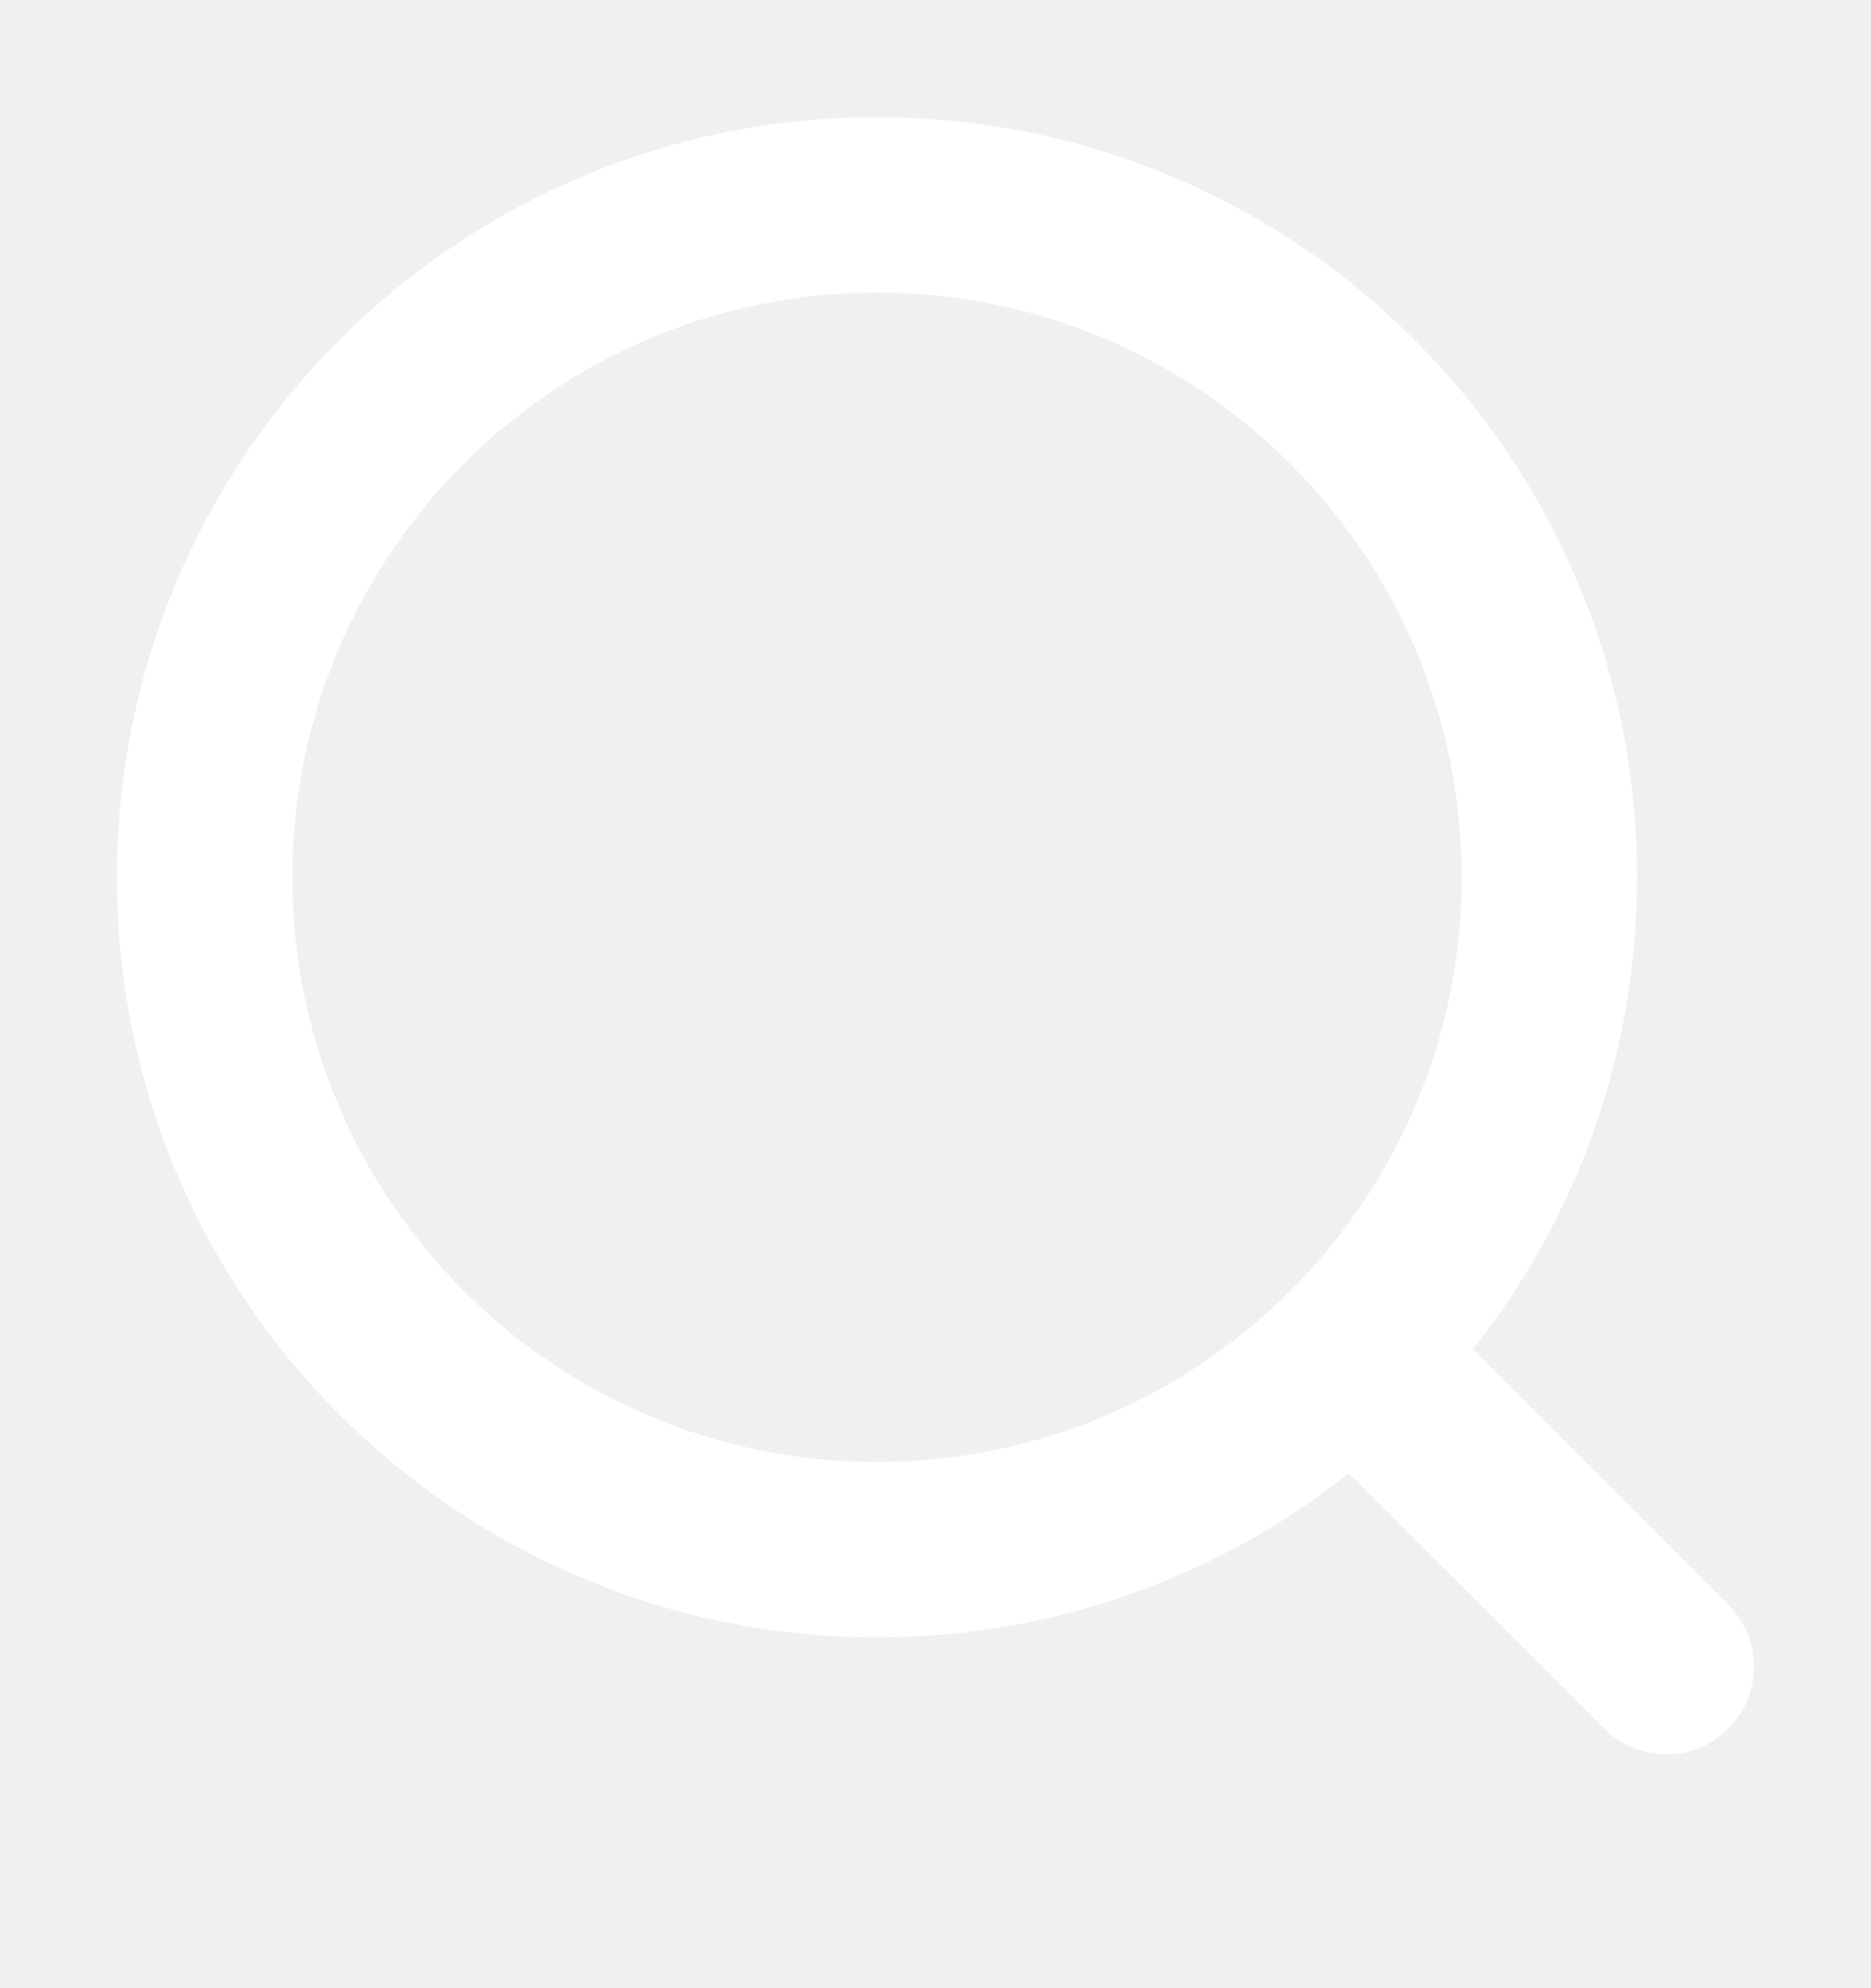
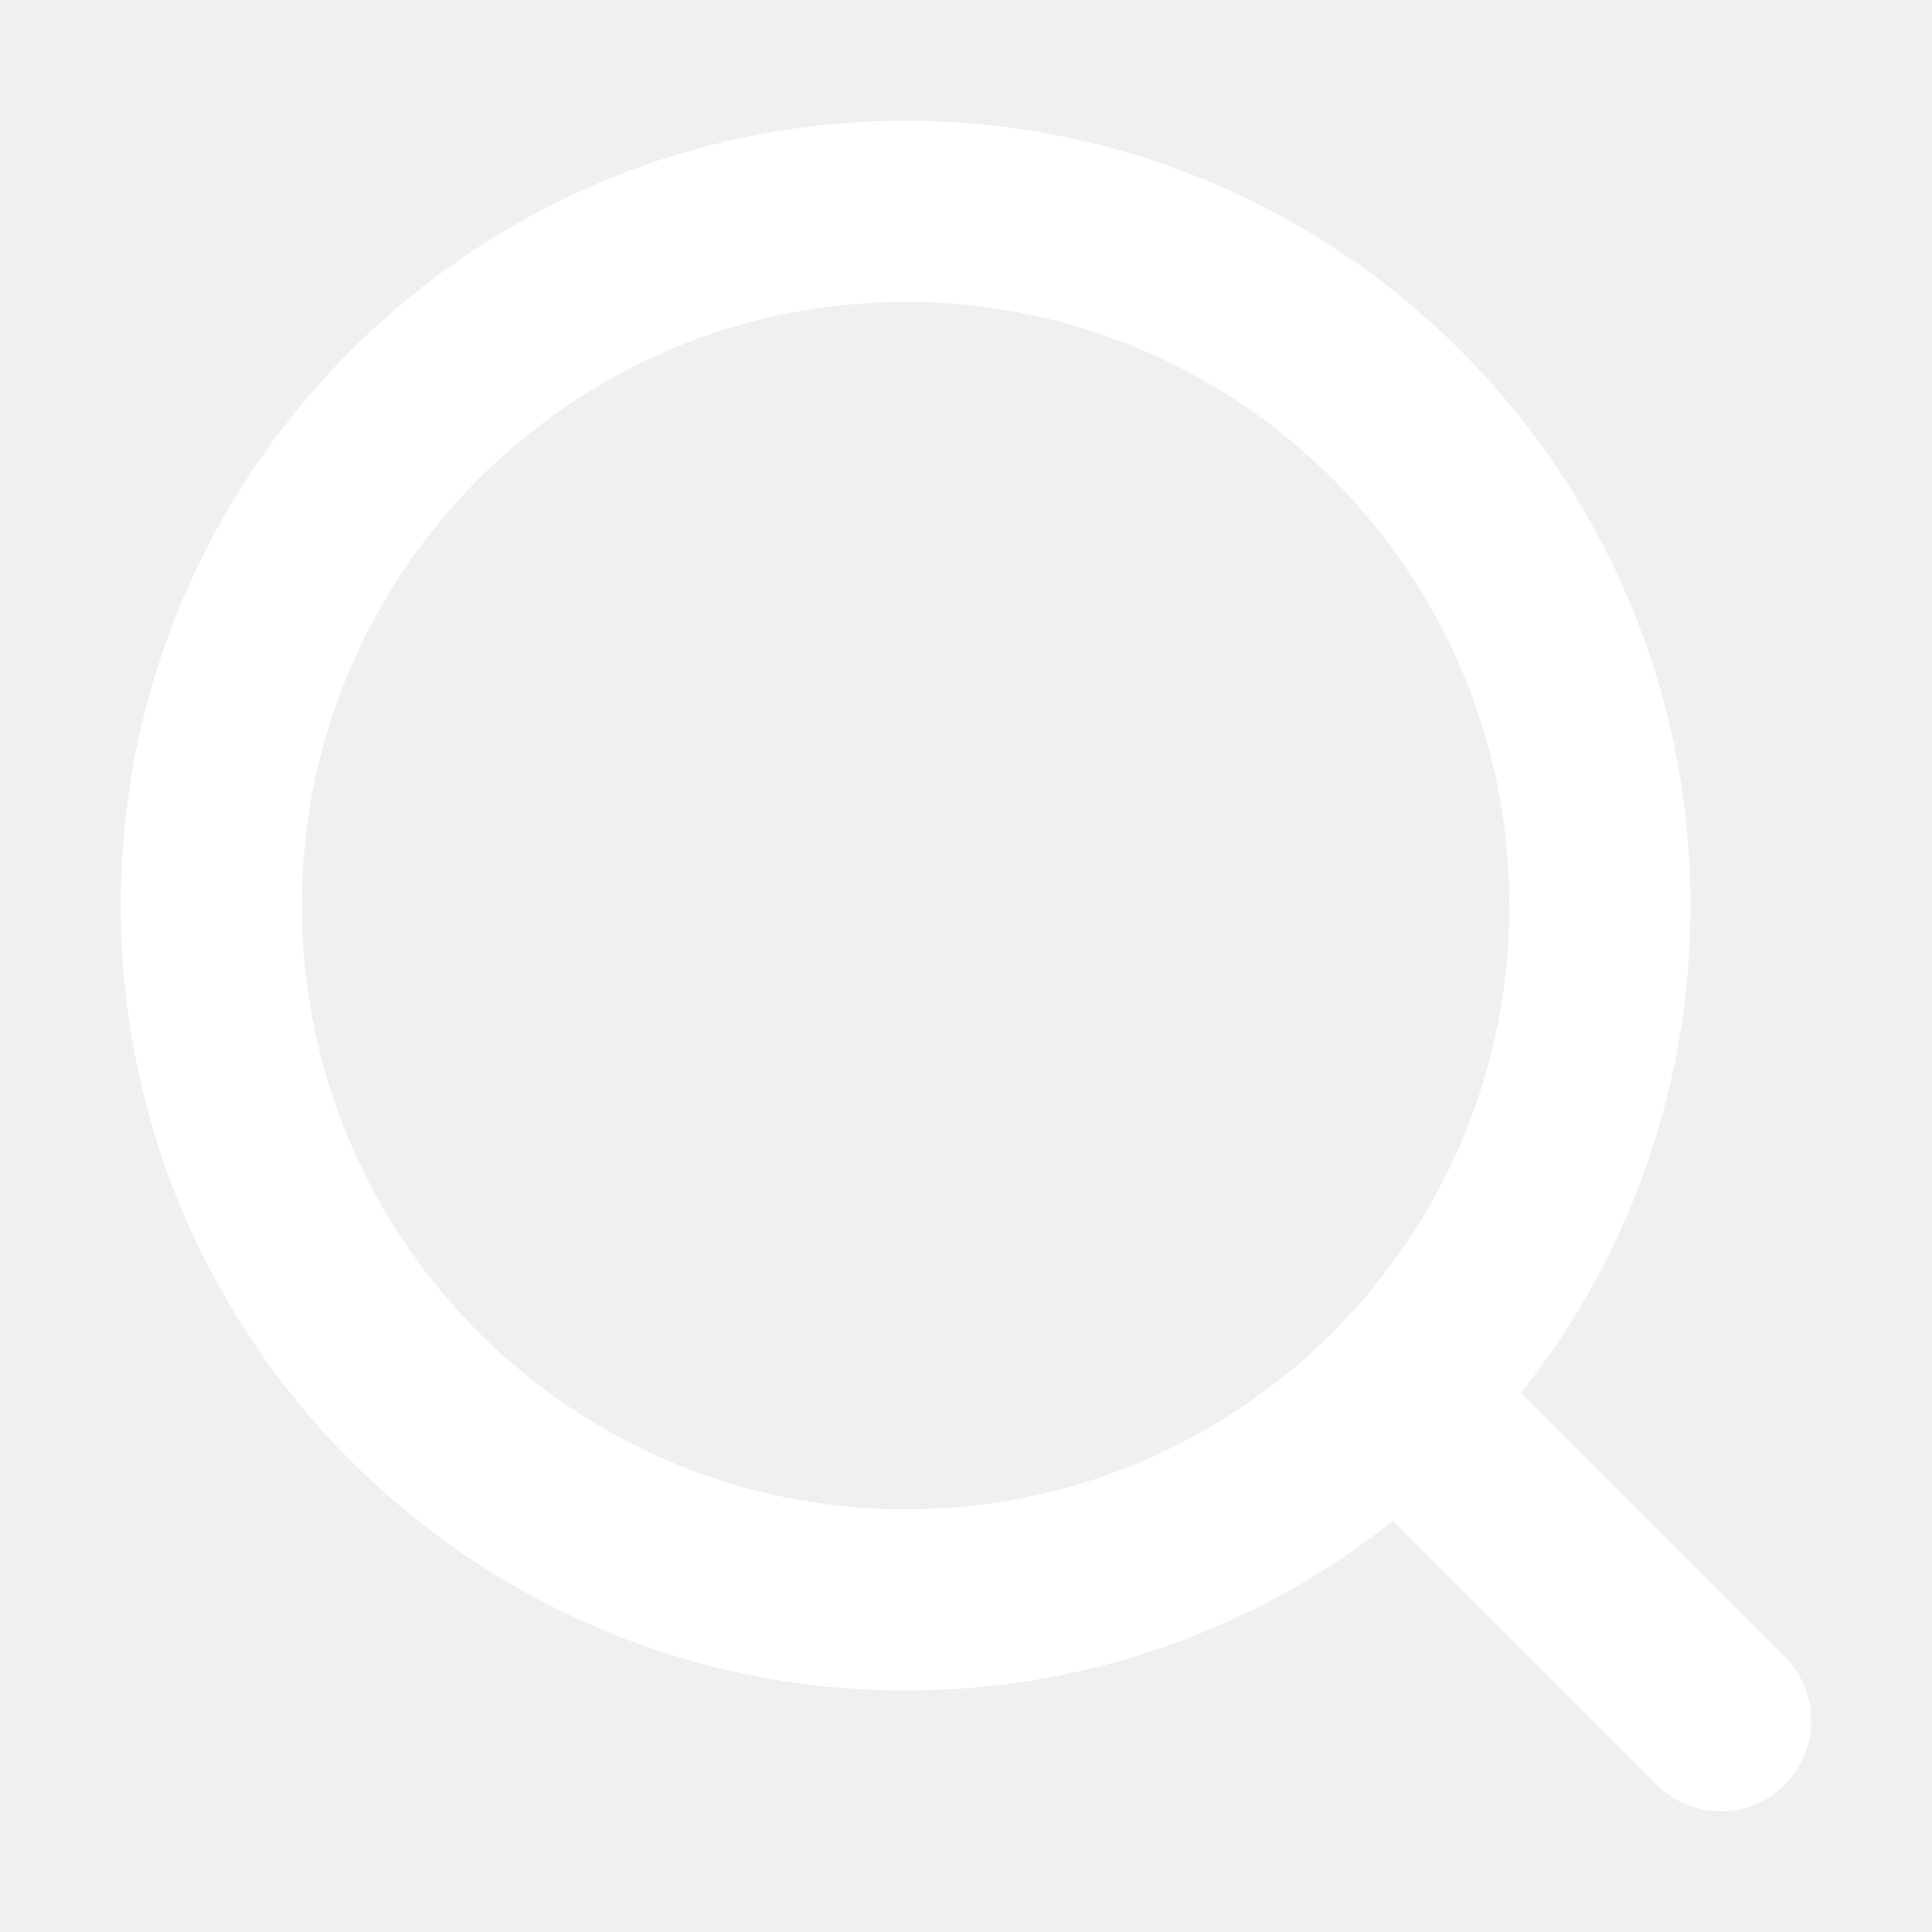
- <svg xmlns="http://www.w3.org/2000/svg" width="16" height="17" viewBox="0 0 16 17" fill="none">
-   <path fill-rule="evenodd" clip-rule="evenodd" d="M11.535 12.598C10.427 13.477 9.025 14.002 7.5 14.002C3.91 14.002 1 11.092 1 7.502C1 3.912 3.91 1.002 7.5 1.002C11.09 1.002 14 3.912 14 7.502C14 9.027 13.475 10.429 12.596 11.537L14.78 13.722C15.073 14.015 15.073 14.489 14.78 14.782C14.487 15.075 14.013 15.075 13.72 14.782L11.535 12.598ZM12.5 7.502C12.5 10.263 10.261 12.502 7.5 12.502C4.739 12.502 2.5 10.263 2.5 7.502C2.5 4.741 4.739 2.502 7.5 2.502C10.261 2.502 12.5 4.741 12.5 7.502Z" fill="white" />
+ <svg xmlns="http://www.w3.org/2000/svg" width="16" height="16" viewBox="0 0 16 16" fill="none">
+   <path fill-rule="evenodd" clip-rule="evenodd" d="M11.535 12.596C10.427 13.475 9.025 14 7.5 14C3.91 14 1 11.09 1 7.5C1 3.91 3.91 1 7.5 1C11.09 1 14 3.91 14 7.5C14 9.025 13.475 10.427 12.596 11.535L14.78 13.72C15.073 14.013 15.073 14.487 14.78 14.78C14.487 15.073 14.013 15.073 13.72 14.78L11.535 12.596ZM12.5 7.5C12.5 10.261 10.261 12.5 7.5 12.5C4.739 12.5 2.5 10.261 2.5 7.5C2.5 4.739 4.739 2.5 7.5 2.5C10.261 2.5 12.5 4.739 12.5 7.5Z" fill="white" />
</svg>
